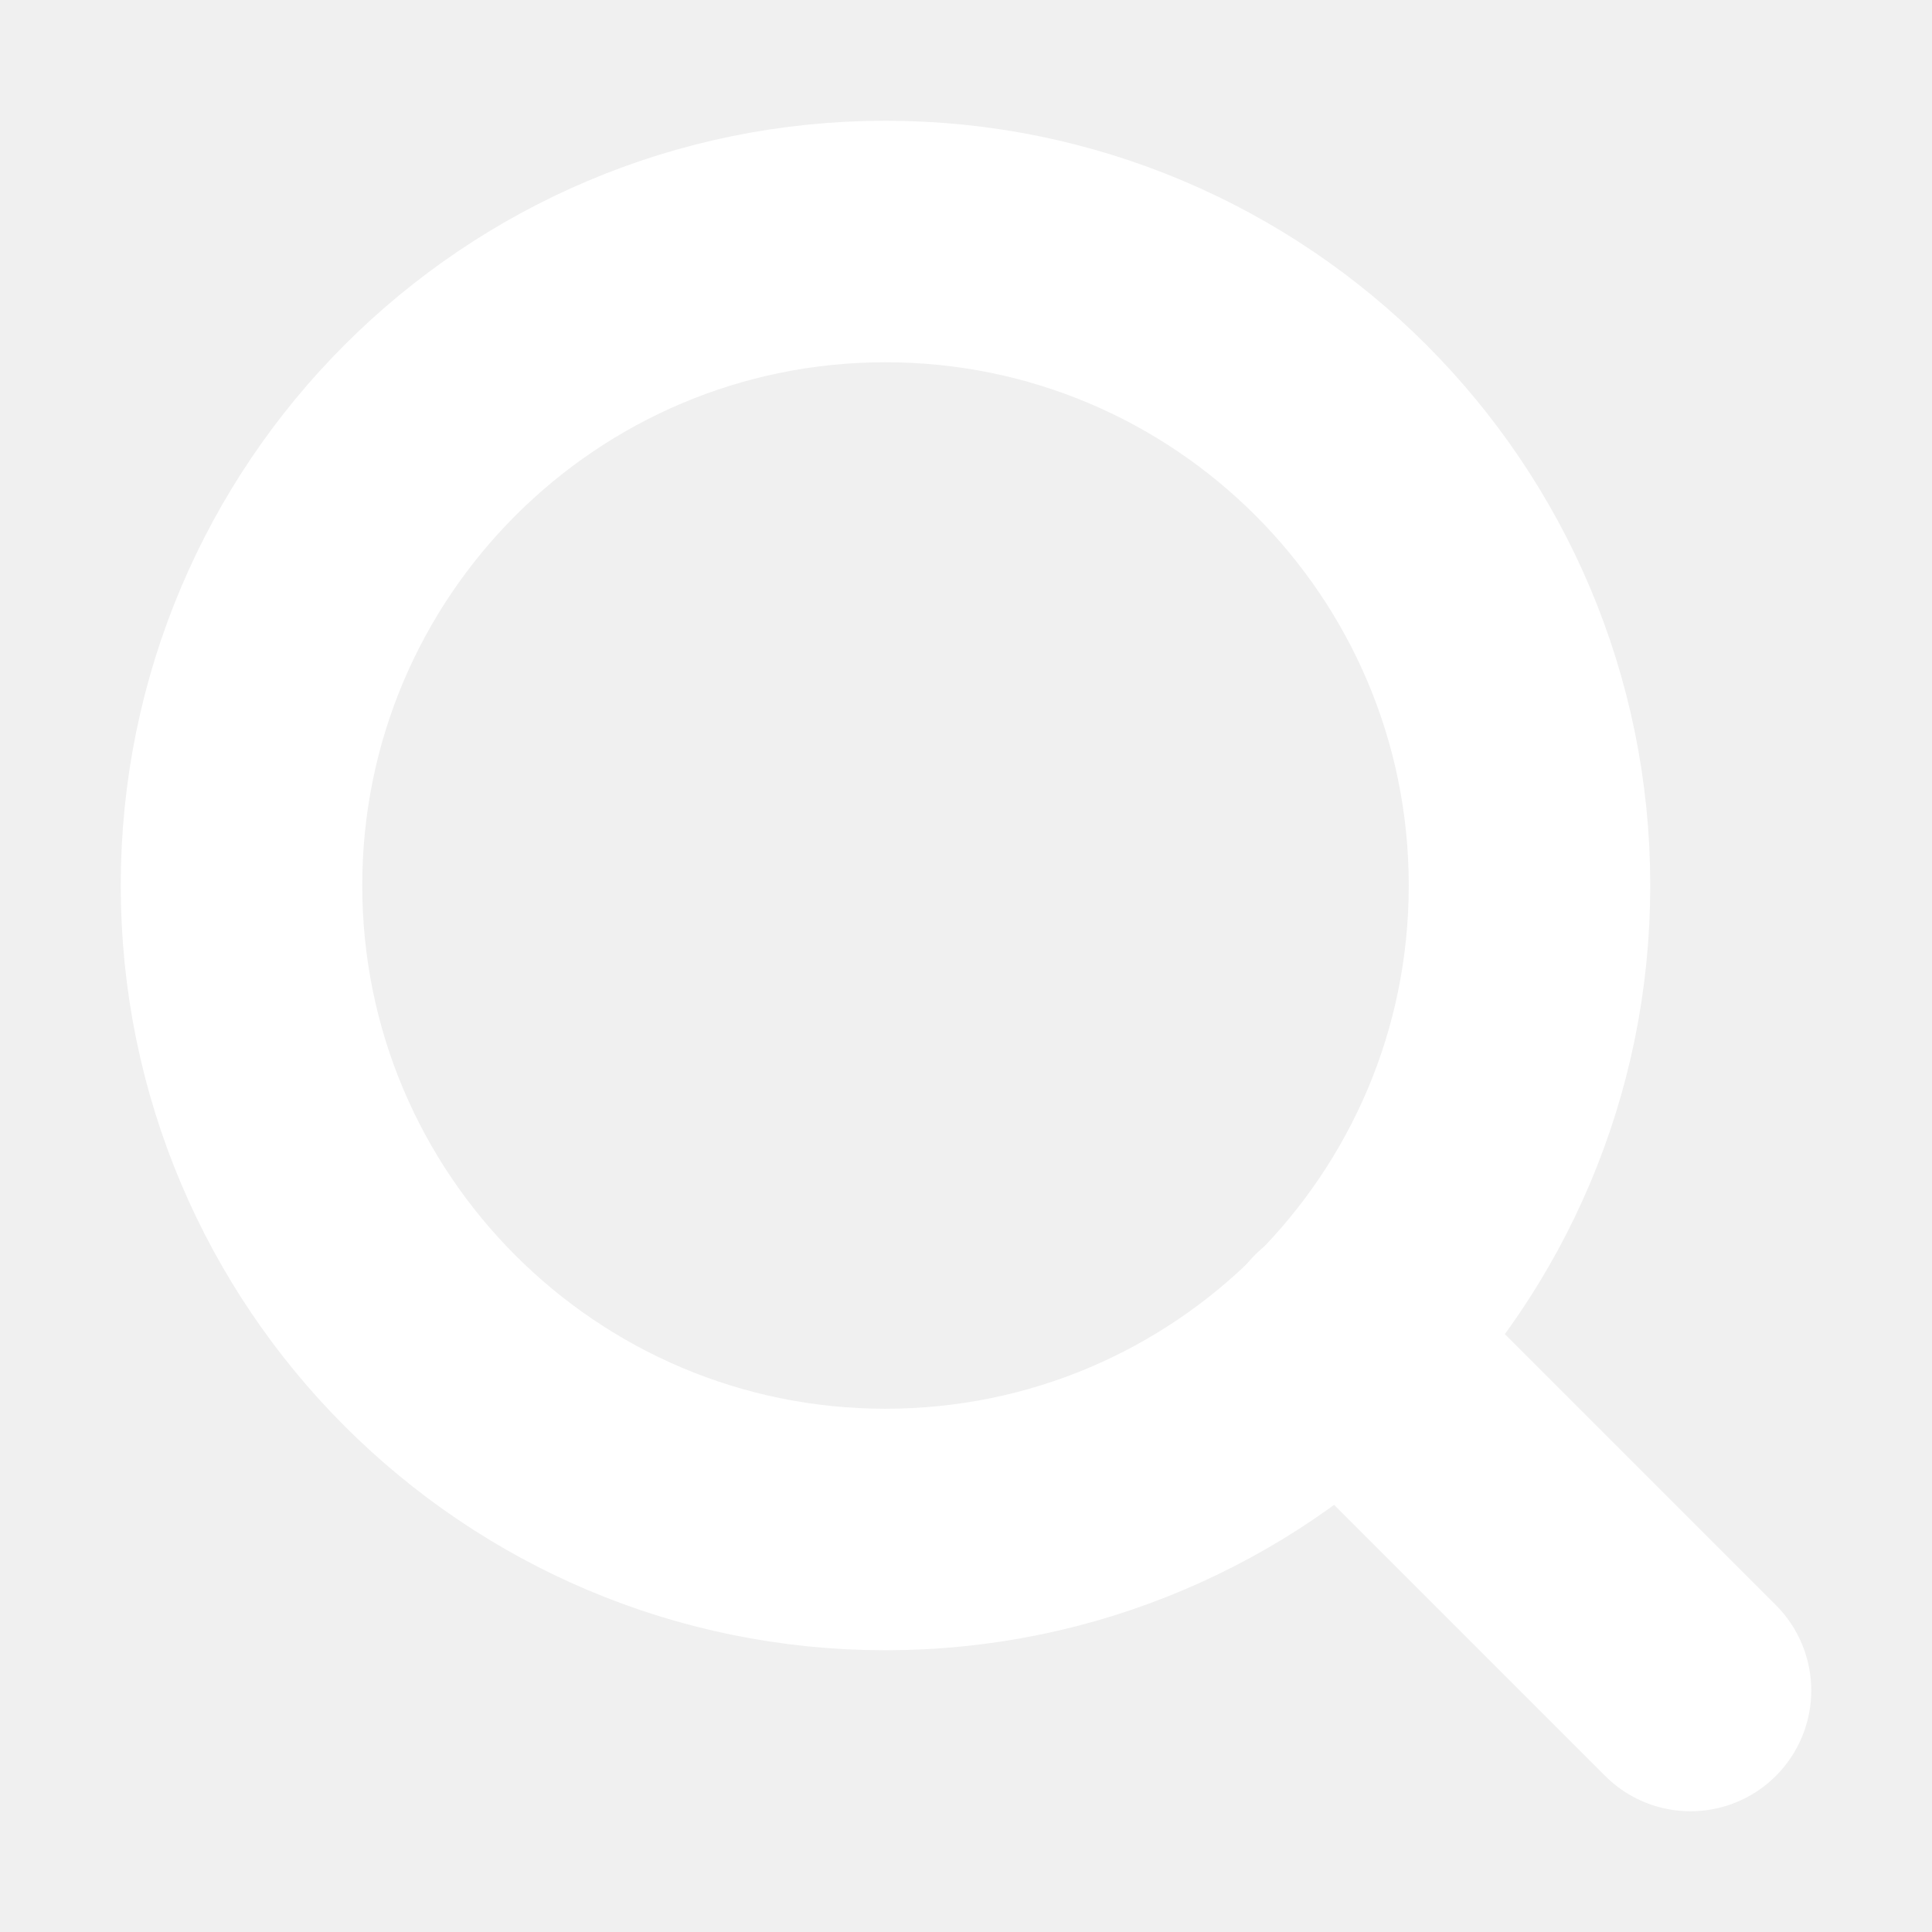
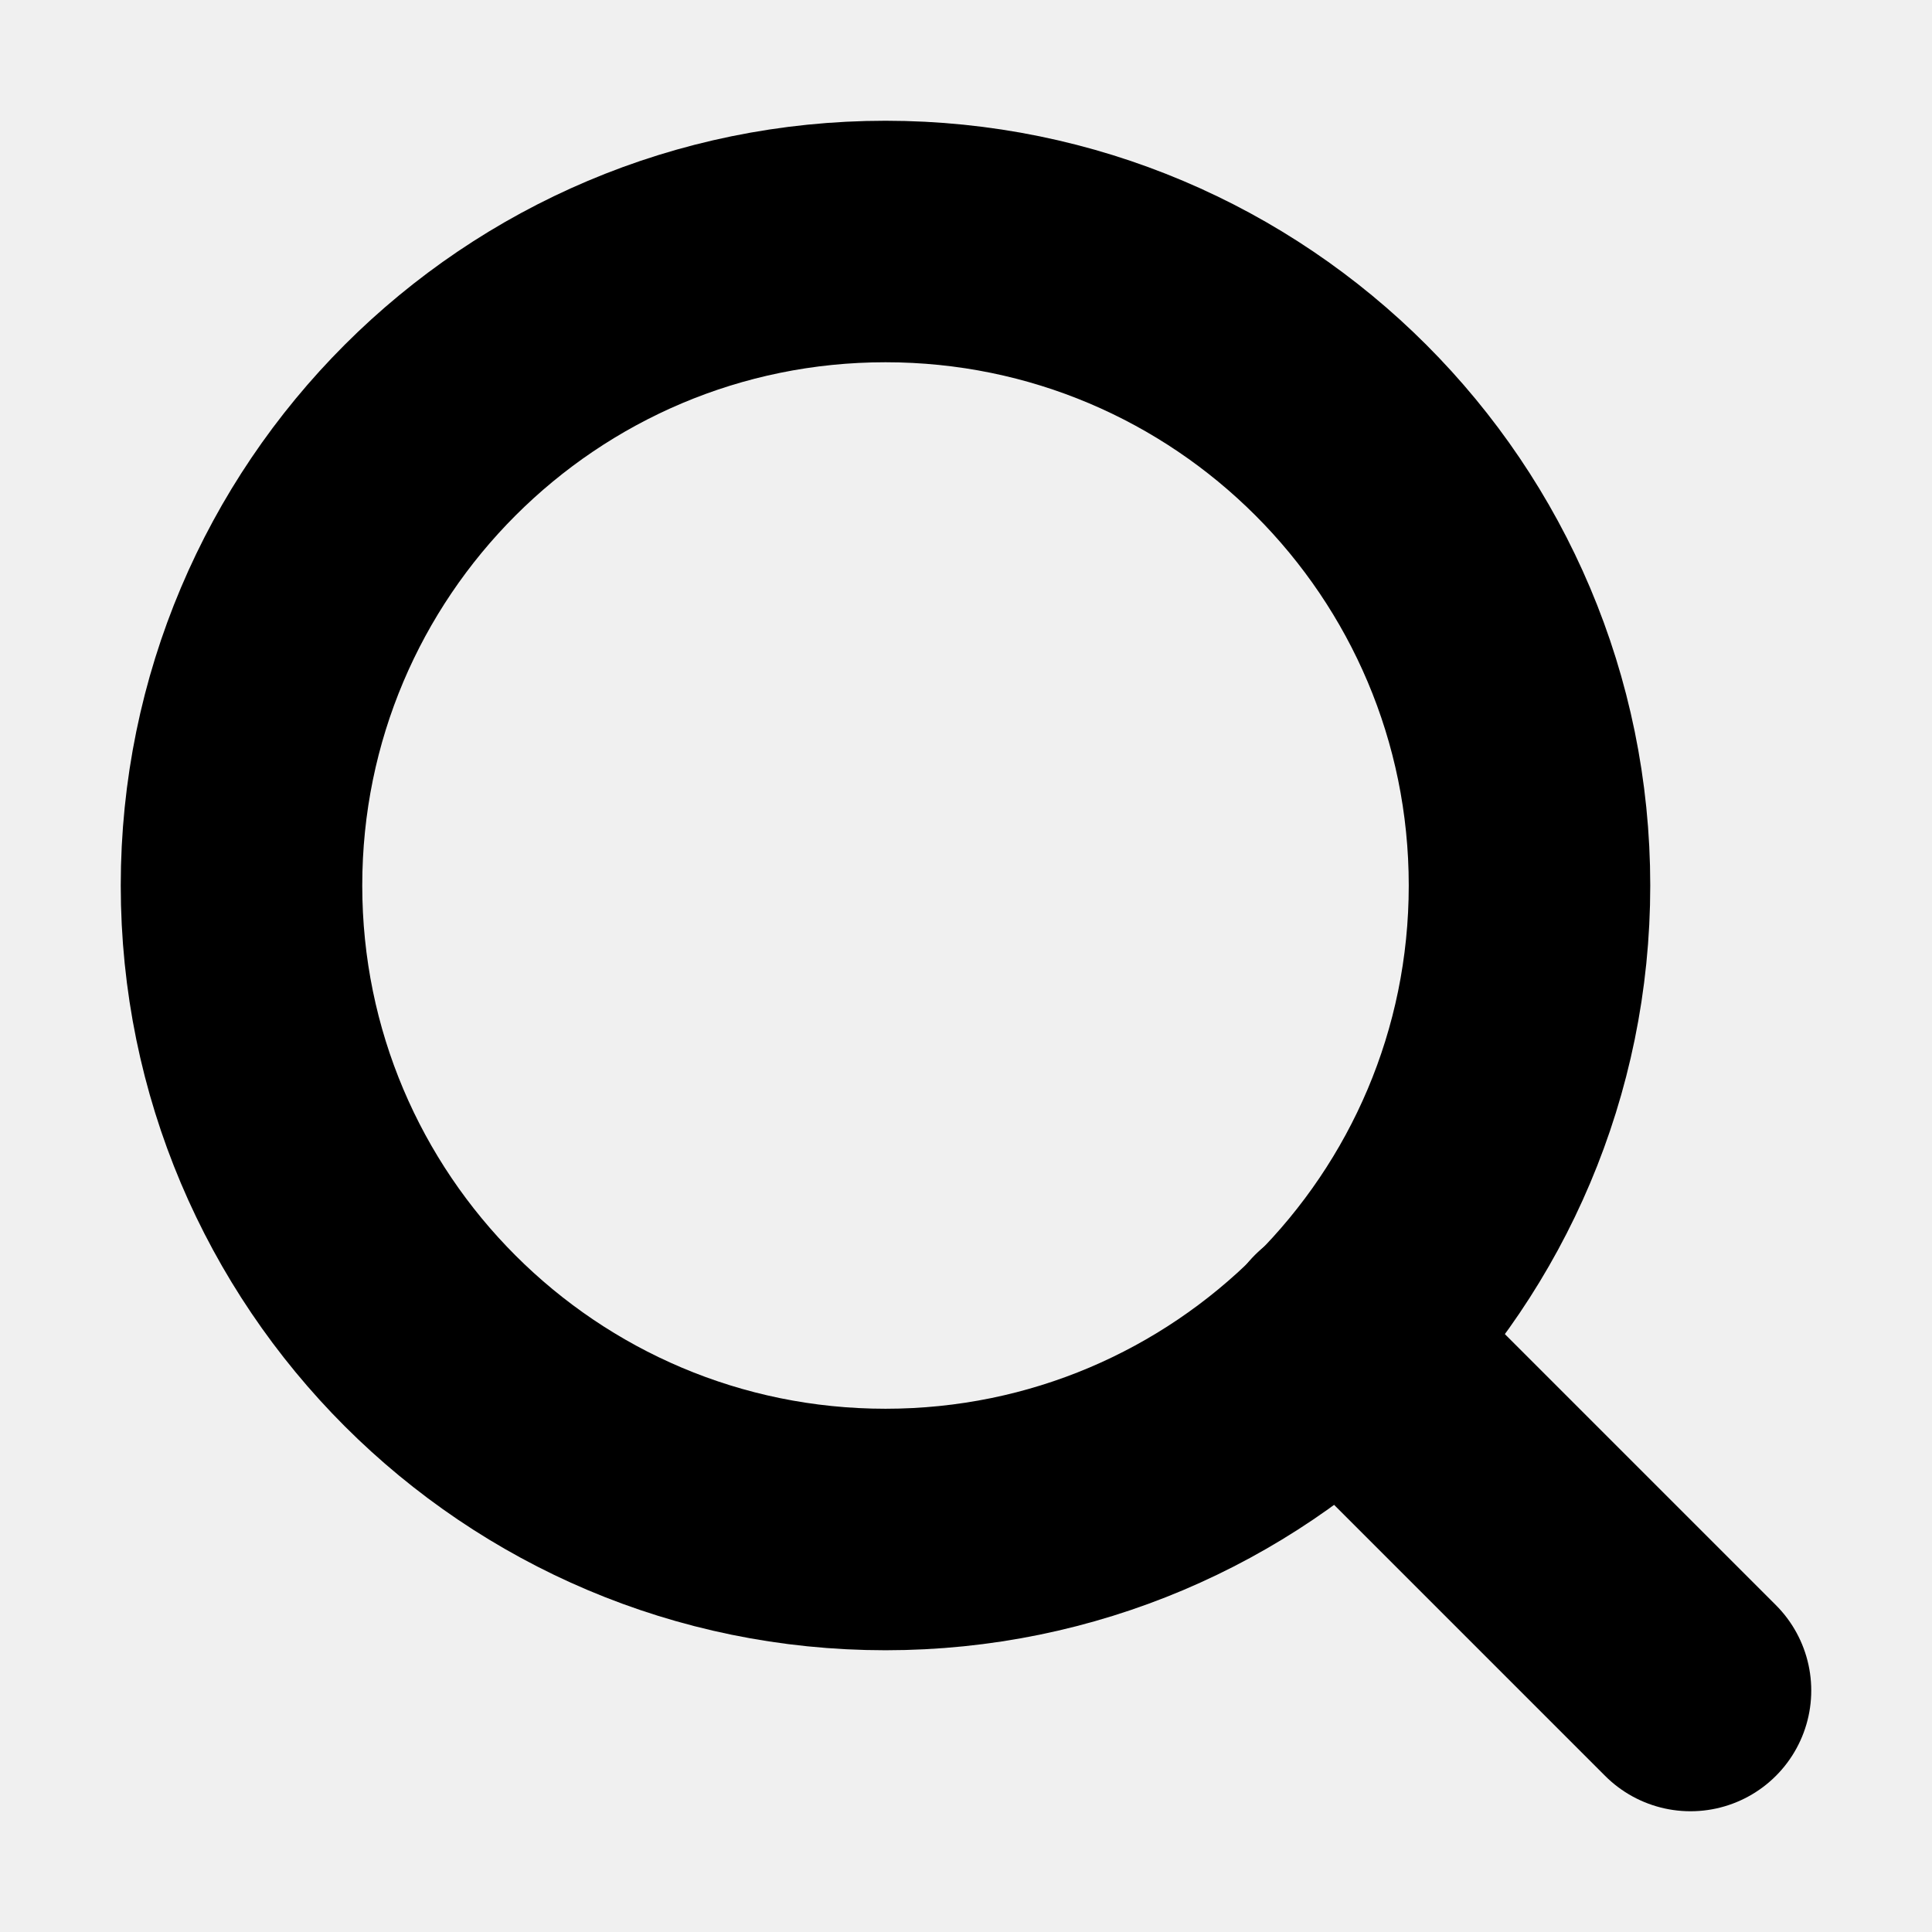
- <svg xmlns="http://www.w3.org/2000/svg" width="32" height="32" viewBox="0 0 24 24" fill="none" stroke="white" stroke-width="3" stroke-linecap="round" stroke-linejoin="round" class="feather feather-search">
+ <svg xmlns="http://www.w3.org/2000/svg" width="24" height="24" viewBox="0 0 24 24" fill="none" stroke="currentColor" stroke-width="3" stroke-linecap="round" stroke-linejoin="round" class="feather feather-search">
  <circle cx="11" cy="11" r="8" />
  <line x1="21" y1="21" x2="16.65" y2="16.65" />
</svg>
